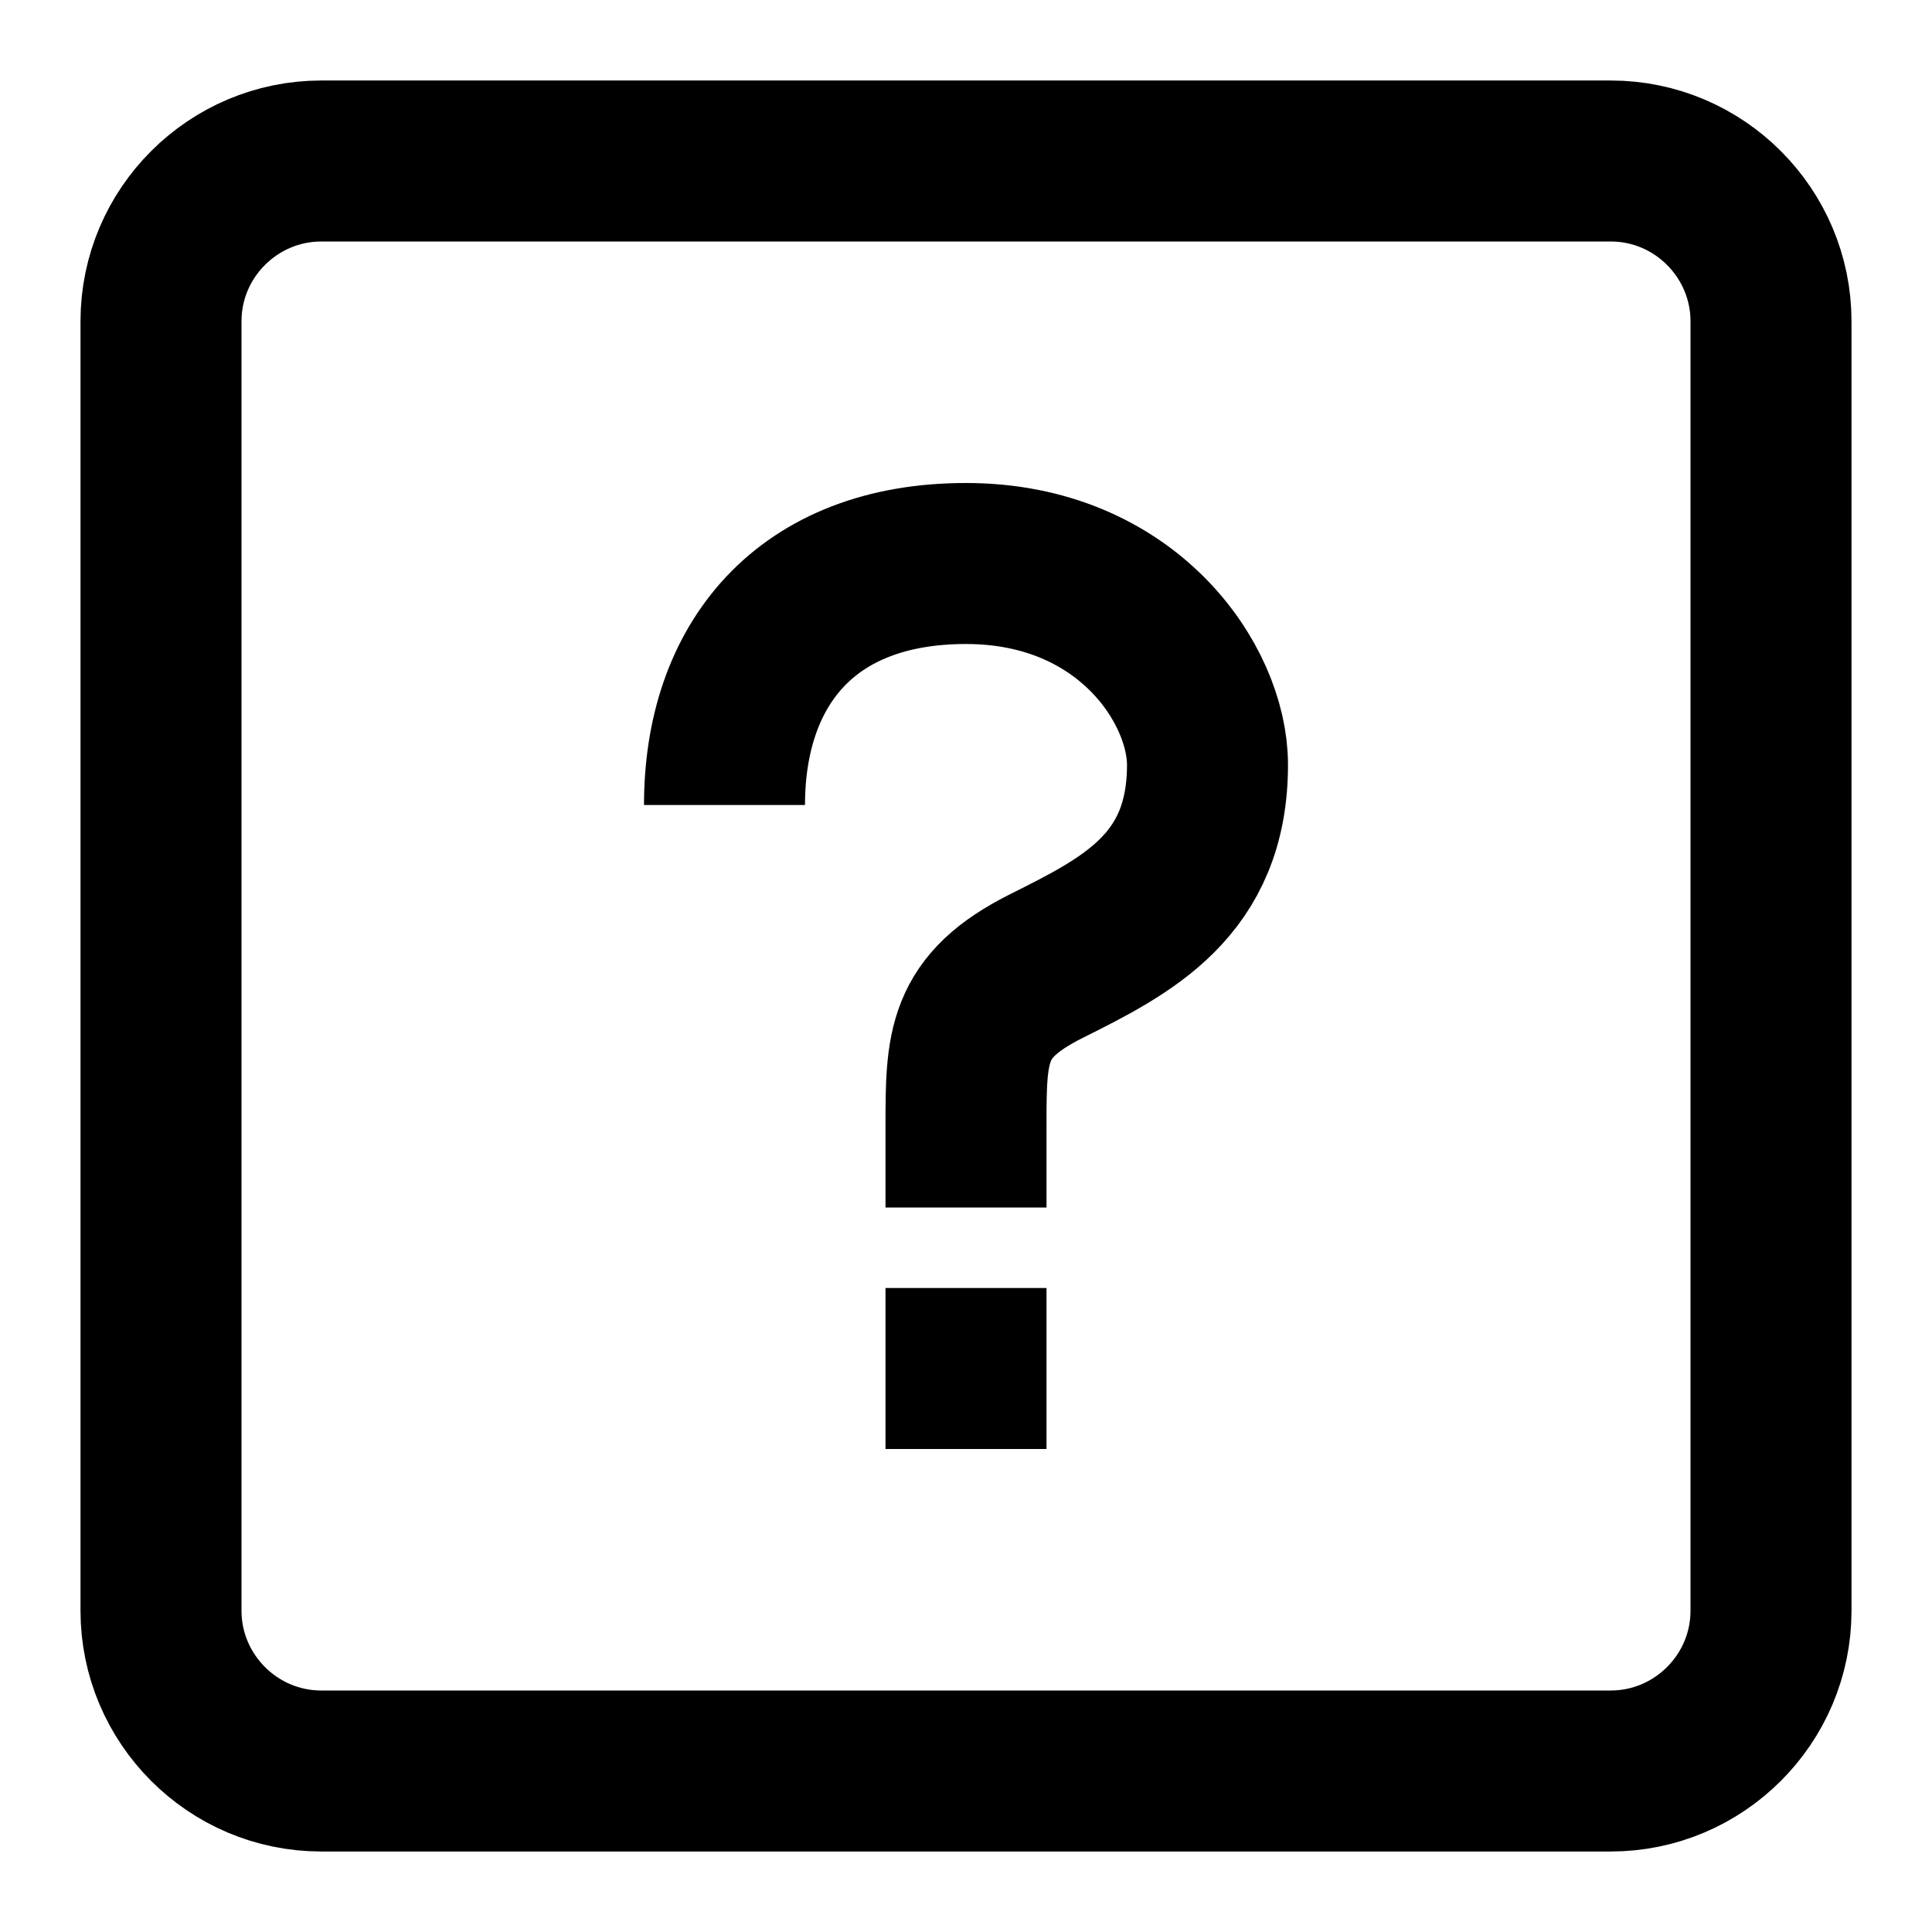
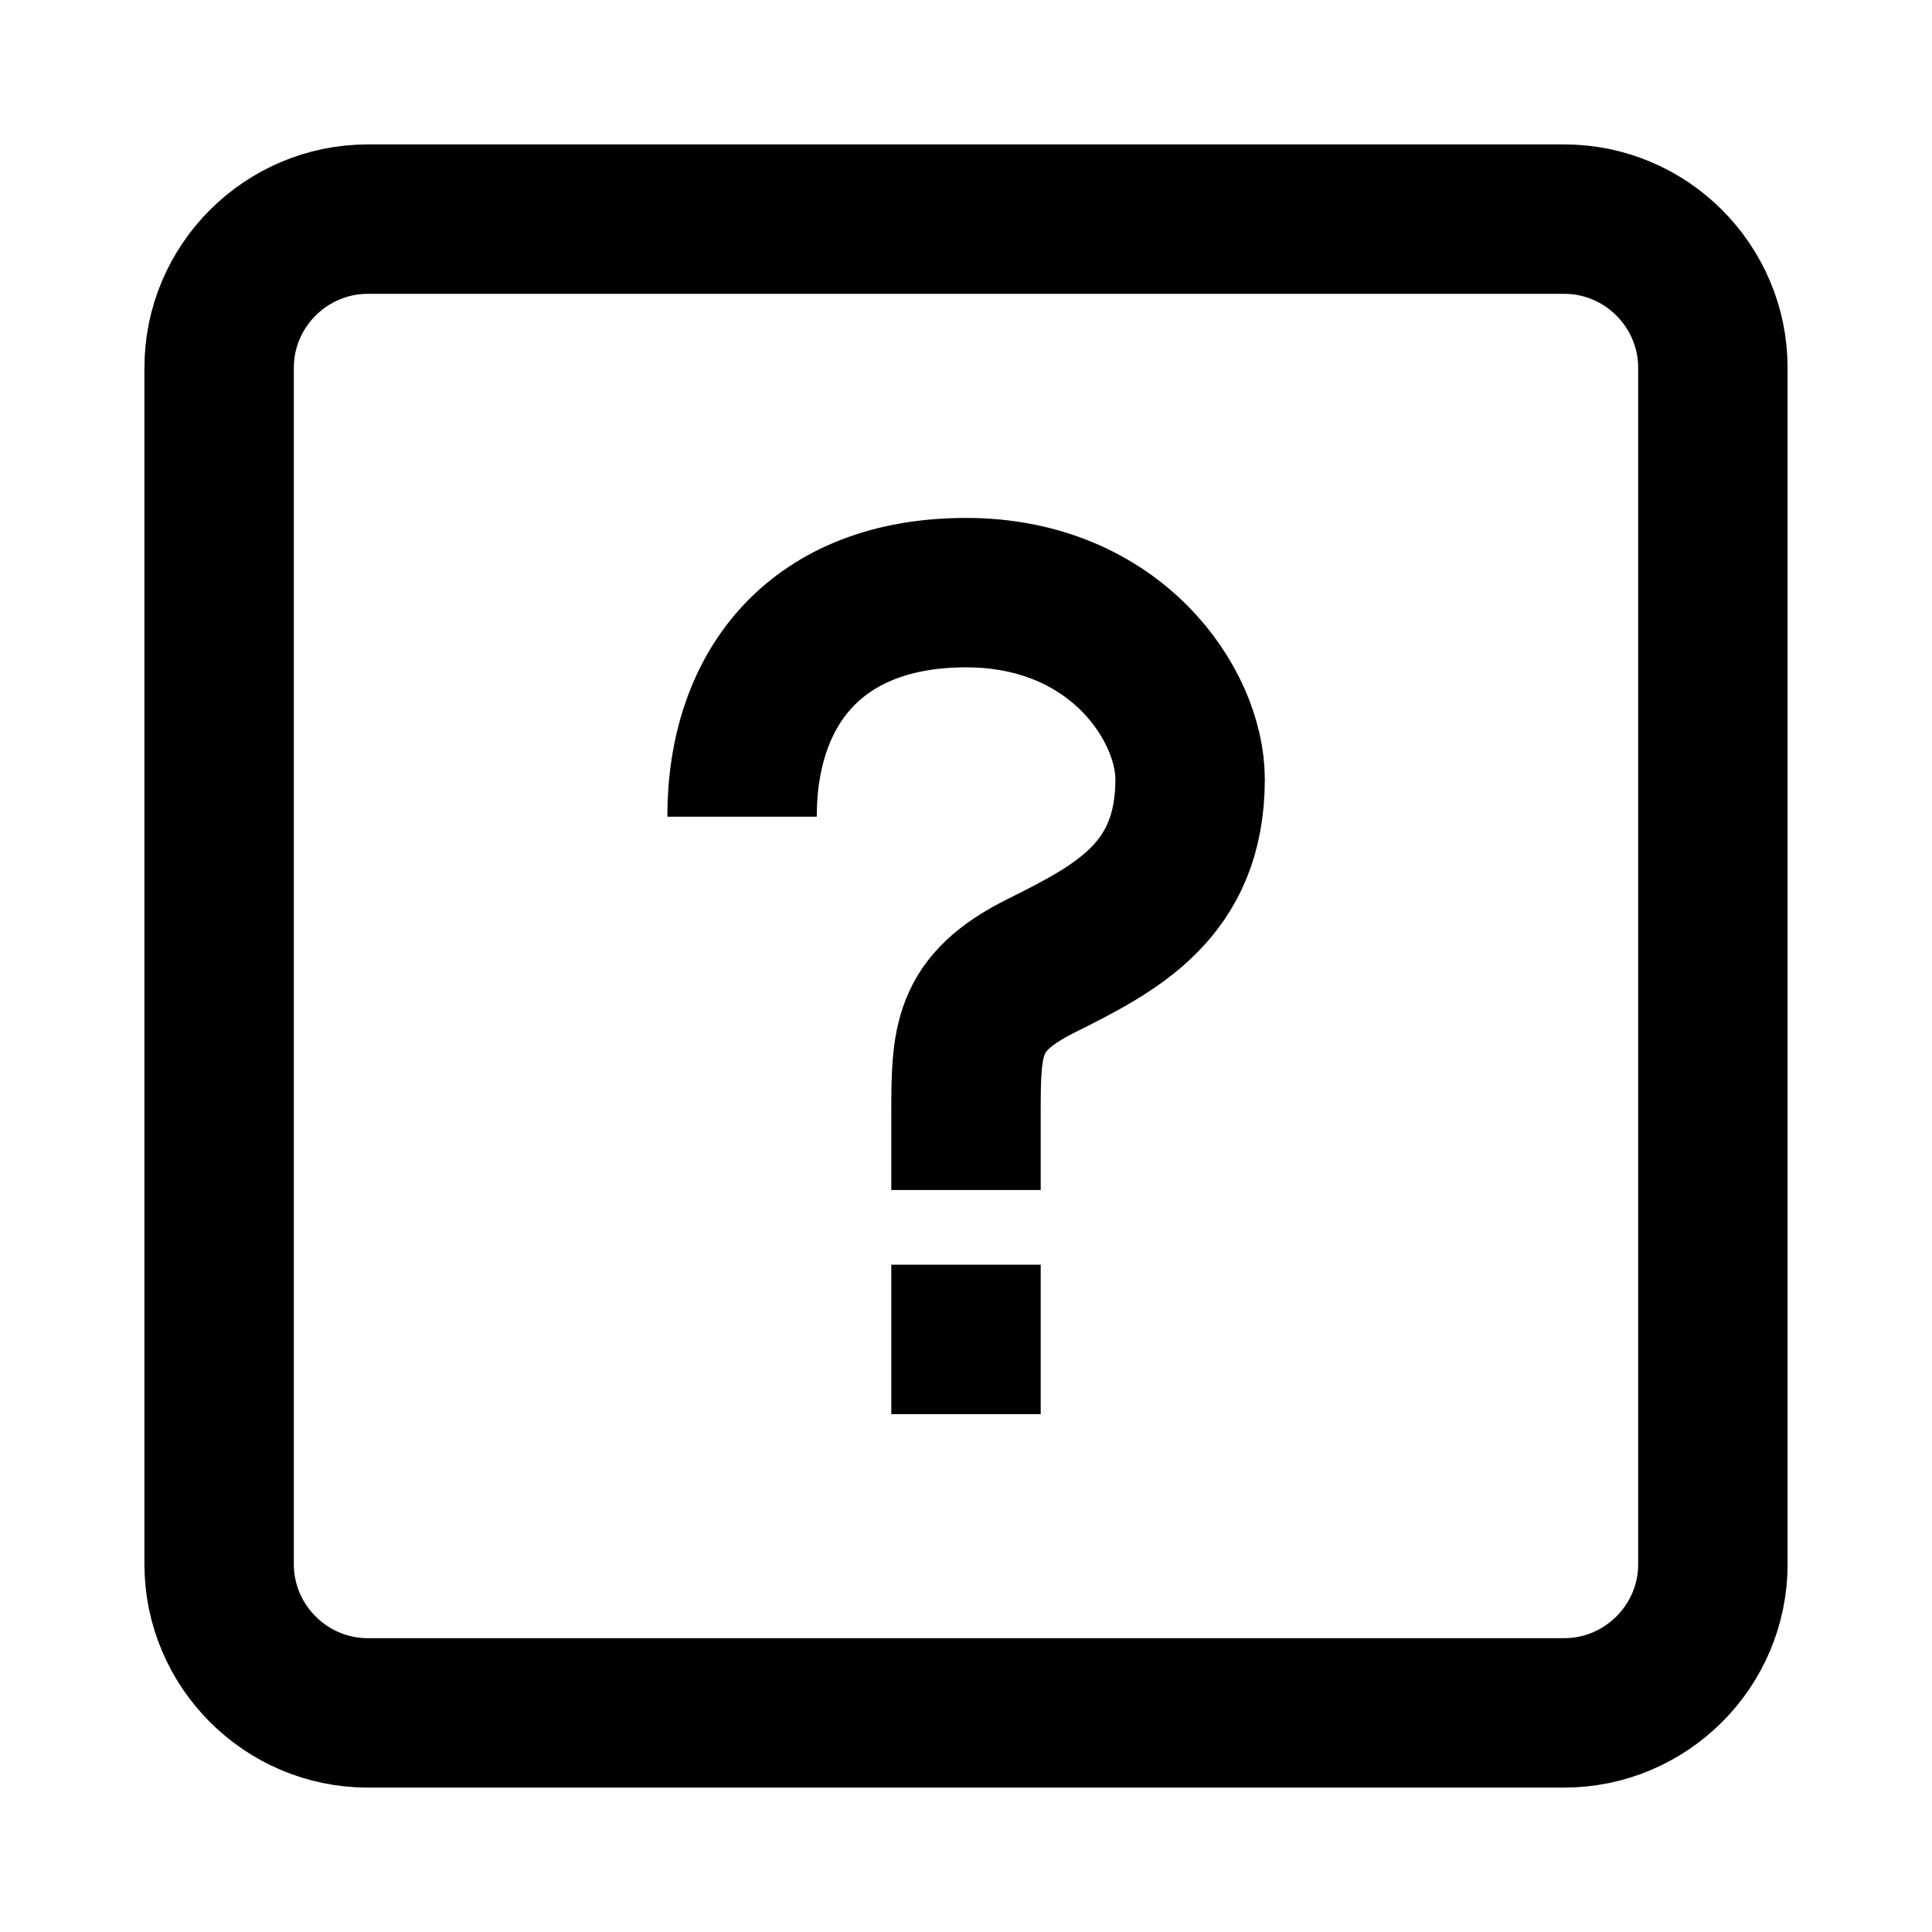
- <svg xmlns="http://www.w3.org/2000/svg" width="800px" height="800px" viewBox="0 0 24 24">
-   <path fill="none" stroke="#000000" stroke-width="2" d="M2,3.991 C2,2.891 2.898,2 3.991,2 L20.009,2 C21.109,2 22,2.898 22,3.991 L22,20.009 C22,21.109 21.102,22 20.009,22 L3.991,22 C2.891,22 2,21.102 2,20.009 L2,3.991 Z M12,15 L12,14 C12,13 12,12.5 13,12 C14,11.5 15,11 15,9.5 C15,8.5 14,7 12,7 C10,7 9,8.264 9,10 M12,16 L12,18" />
+ <svg xmlns="http://www.w3.org/2000/svg" width="800px" height="800px" viewBox="0 0 24 24" version="1.1" id="svg1">
+   <defs id="defs1" />
+   <path fill="none" stroke="#000000" stroke-width="1.856" d="m 2.722,4.569 c 0,-1.02 0.833,-1.847 1.847,-1.847 h 14.862 c 1.02,0 1.847,0.833 1.847,1.847 v 14.862 c 0,1.02 -0.833,1.847 -1.847,1.847 H 4.569 c -1.02,0 -1.847,-0.833 -1.847,-1.847 z M 12,14.783 V 13.856 C 12,12.928 12,12.464 12.928,12 c 0.928,-0.464 1.856,-0.928 1.856,-2.319 0,-0.928 -0.928,-2.319 -2.783,-2.319 -1.856,0 -2.783,1.173 -2.783,2.783 M 12,15.711 v 1.856" id="path1" />
</svg>
